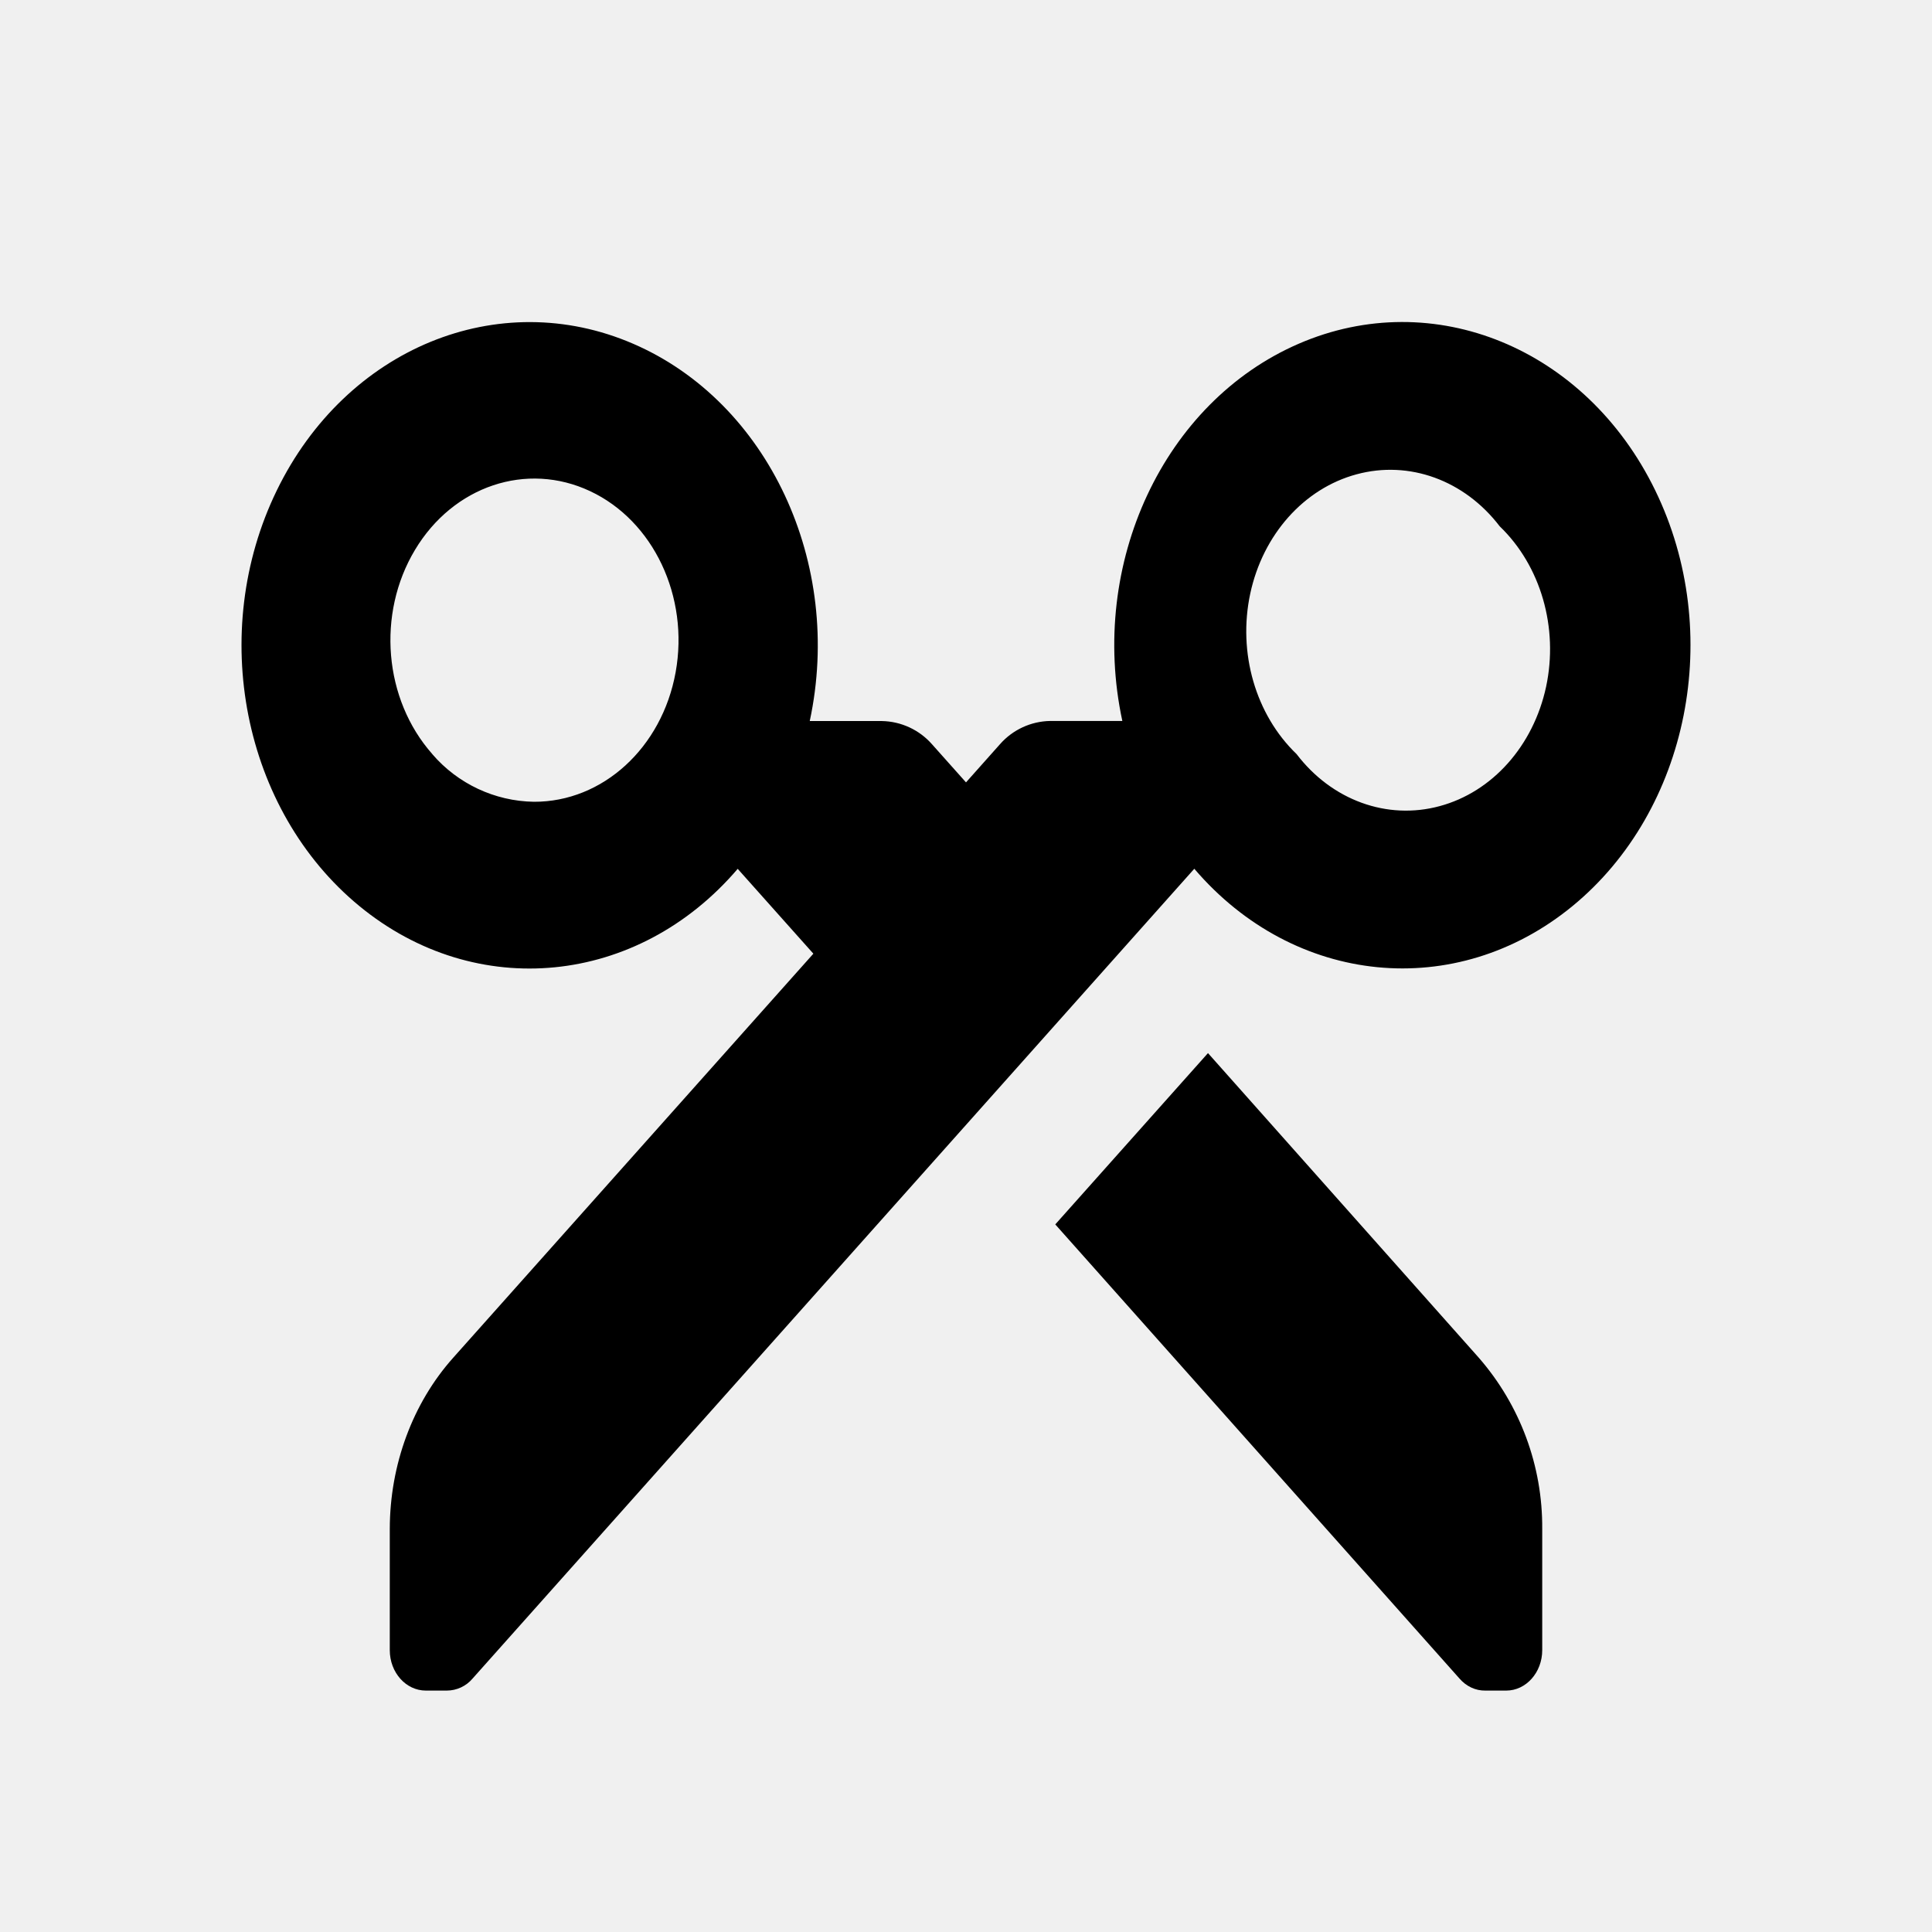
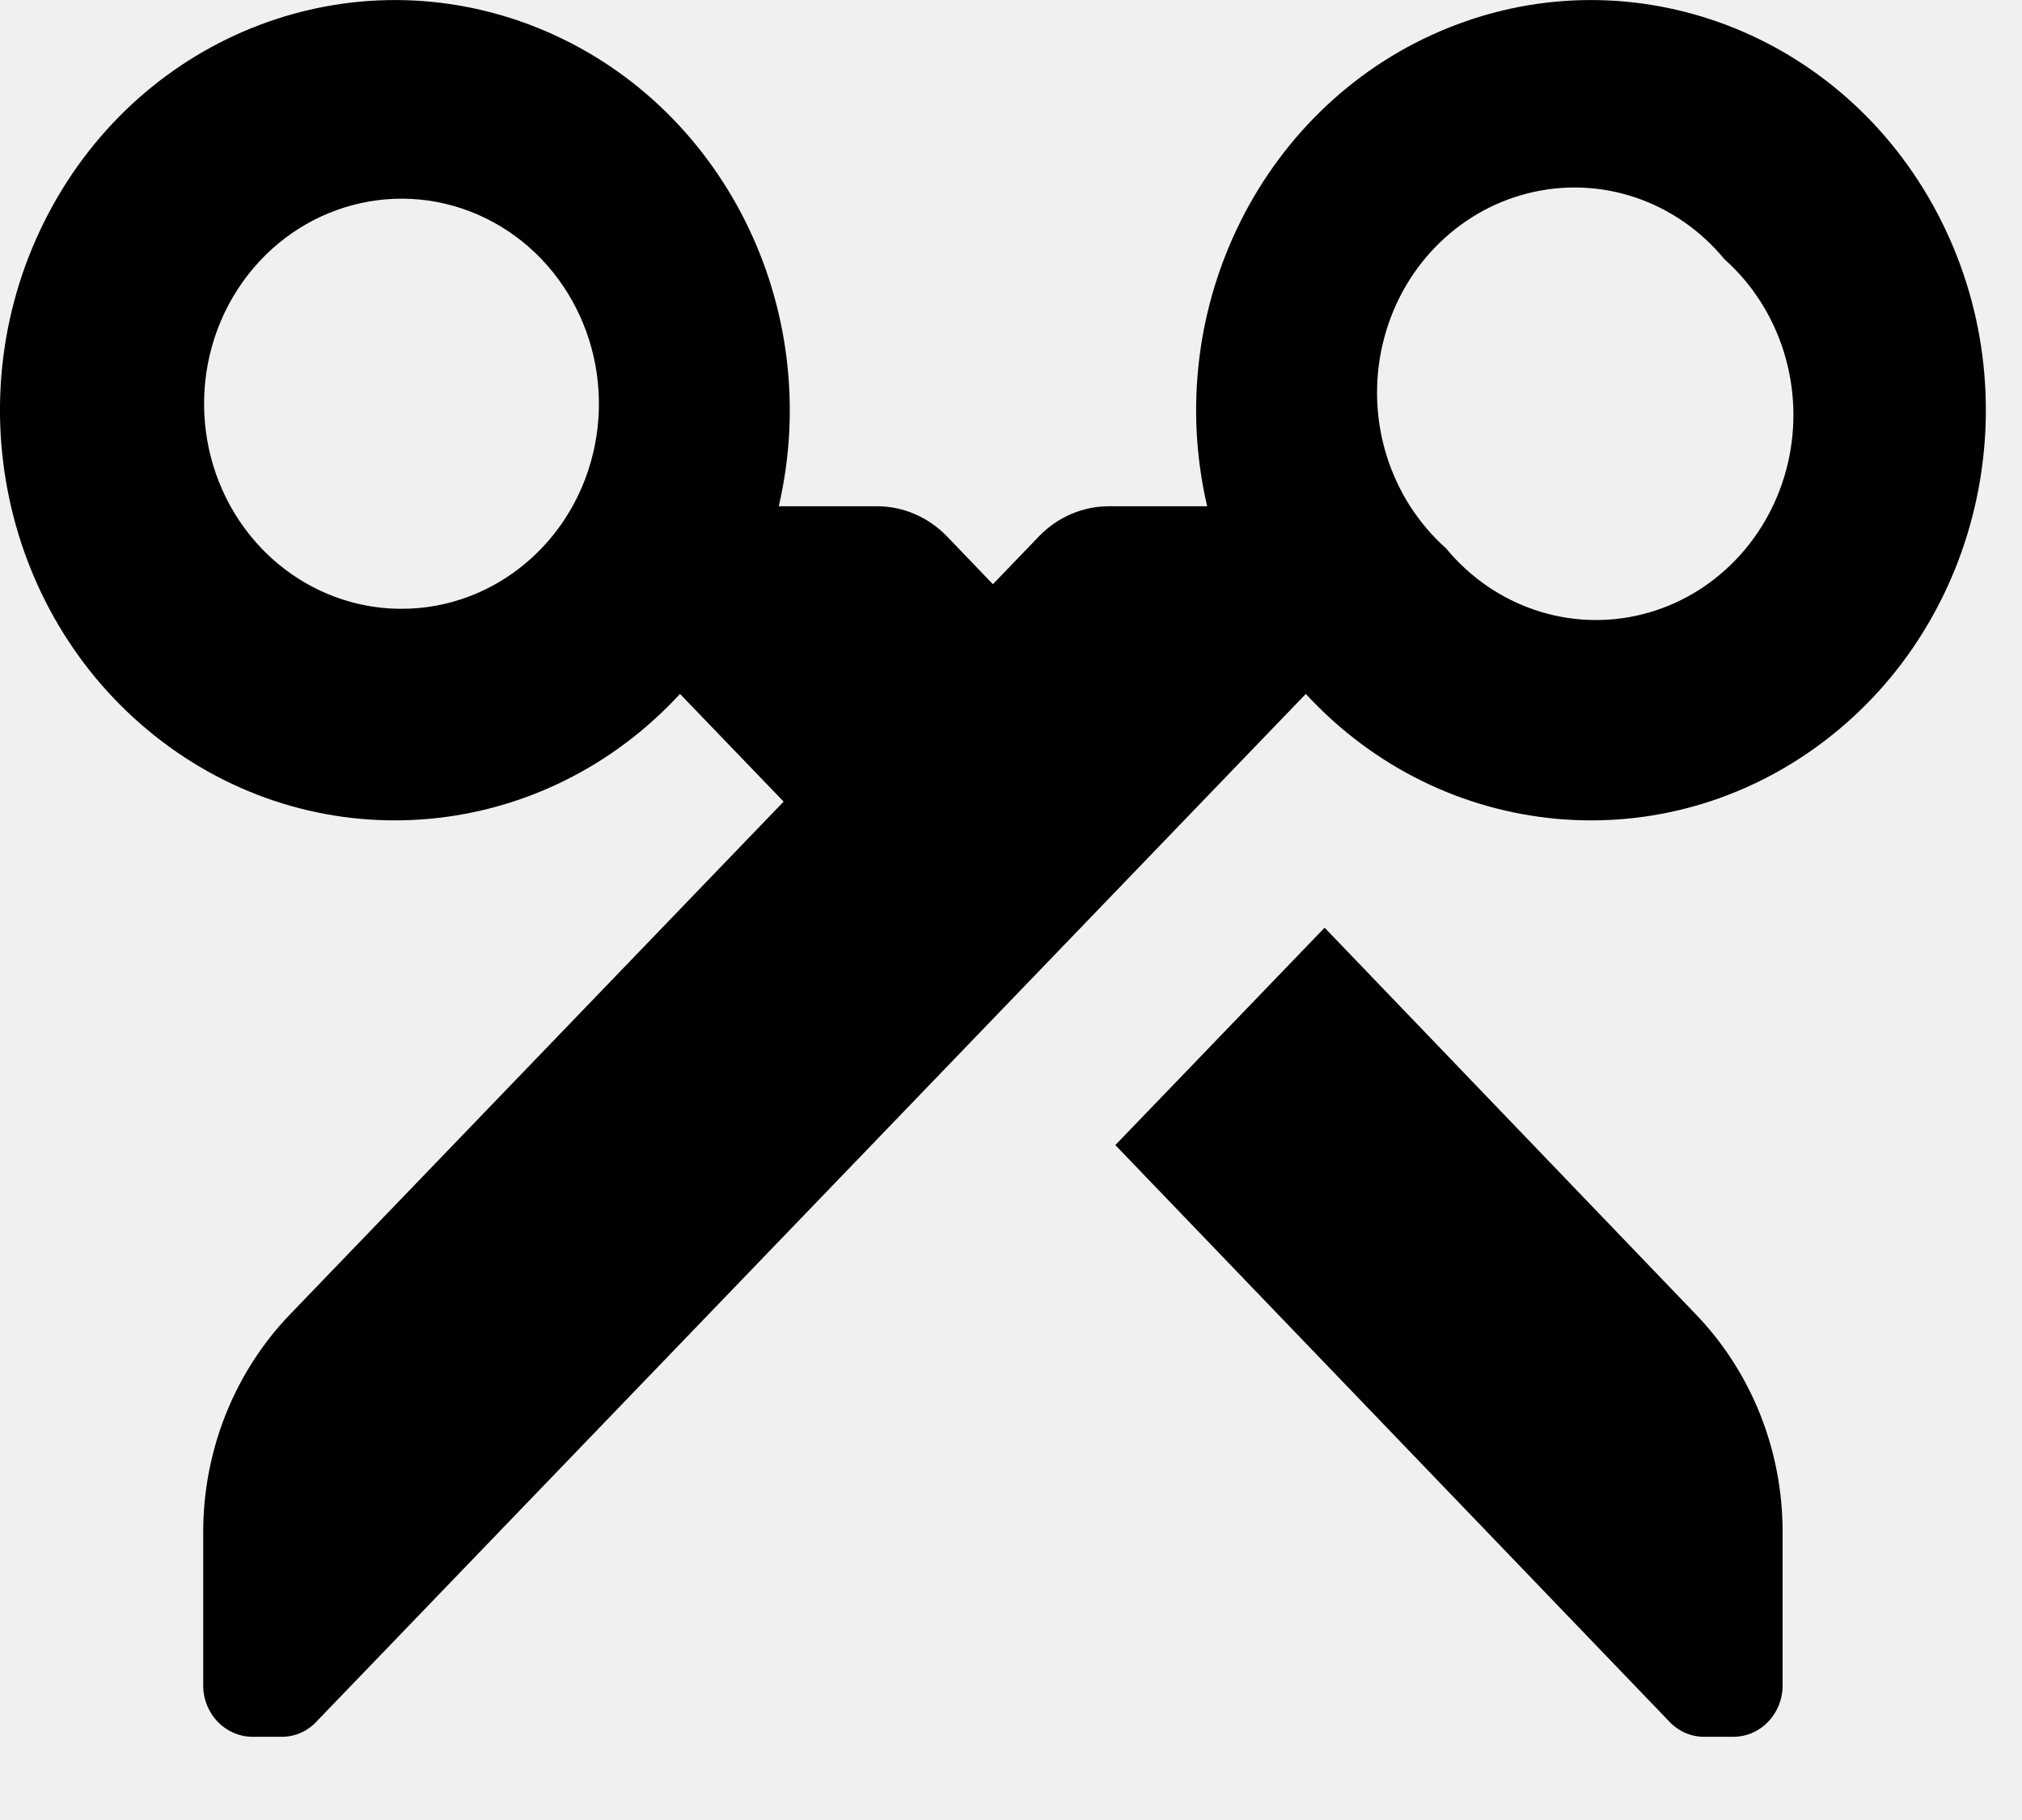
- <svg xmlns="http://www.w3.org/2000/svg" fill="currentColor" viewBox="0 0 24 24">
-   <mask id="a" width="18" height="17" x="3" y="4" maskUnits="userSpaceOnUse">
-     <path fill="white" d="M14.836 10.792c1.242 1.454 3.251 1.652 4.699.463 1.448-1.19 1.887-3.398 1.026-5.165-.86-1.766-2.754-2.545-4.428-1.82-1.675.725-2.612 2.728-2.191 4.686h-.895a.85.85 0 0 0-.626.29L12 9.719l-.42-.471a.85.85 0 0 0-.627-.291h-.894c.42-1.958-.517-3.961-2.192-4.686-1.674-.725-3.568.054-4.428 1.82-.861 1.767-.422 3.975 1.026 5.165s3.457.991 4.699-.463l.94 1.054-4.474 5.019c-.504.564-.787 1.33-.788 2.128v1.505c0 .277.2.502.448.502h.26a.42.42 0 0 0 .321-.15zM5.37 9.367c-.602-.68-.692-1.741-.215-2.536.476-.795 1.387-1.1 2.175-.73.788.369 1.233 1.311 1.063 2.25S7.486 9.963 6.632 9.96a1.7 1.7 0 0 1-1.262-.592m13.26-2.83c.51.49.733 1.26.576 1.994-.158.733-.668 1.306-1.322 1.482-.653.177-1.34-.073-1.777-.646-.51-.49-.733-1.26-.576-1.994.157-.733.667-1.306 1.321-1.482.654-.177 1.34.073 1.778.646m-.501 14.312c.084.098.2.153.322.151h.26c.246 0 .447-.225.447-.502v-1.506a3.2 3.2 0 0 0-.788-2.127l-3.364-3.784-1.897 2.128z" />
+ <svg xmlns="http://www.w3.org/2000/svg" width="20" height="18" viewBox="0 0 20 18" fill="none">
+   <mask id="mask0_2964_1117" maskUnits="userSpaceOnUse" x="0" y="0" width="20" height="18">
+     <path d="M12.916 6.863C14.271 8.332 16.464 8.532 18.044 7.33C19.624 6.129 20.103 3.897 19.164 2.112C18.225 0.327 16.158 -0.459 14.331 0.273C12.504 1.005 11.482 3.03 11.94 5.007H10.964C10.708 5.008 10.462 5.114 10.28 5.301L9.821 5.778L9.363 5.301C9.181 5.114 8.935 5.008 8.679 5.007H7.703C8.161 3.03 7.139 1.005 5.312 0.273C3.485 -0.459 1.418 0.327 0.479 2.112C-0.461 3.897 0.018 6.129 1.599 7.33C3.179 8.532 5.372 8.332 6.726 6.863L7.751 7.928L2.87 12.998C2.32 13.569 2.011 14.342 2.01 15.148V16.67C2.01 16.95 2.229 17.177 2.499 17.177H2.782C2.914 17.179 3.041 17.124 3.133 17.024L12.916 6.863ZM2.586 5.423C1.93 4.737 1.831 3.664 2.351 2.861C2.872 2.058 3.866 1.749 4.725 2.122C5.585 2.496 6.07 3.448 5.885 4.397C5.7 5.345 4.895 6.026 3.963 6.021C3.446 6.019 2.951 5.804 2.586 5.423ZM17.056 2.563C17.614 3.059 17.856 3.837 17.685 4.578C17.513 5.319 16.956 5.898 16.243 6.076C15.53 6.254 14.78 6.002 14.303 5.423C13.746 4.927 13.503 4.149 13.675 3.408C13.846 2.667 14.403 2.089 15.116 1.911C15.83 1.732 16.579 1.984 17.056 2.563ZM16.509 17.024C16.601 17.124 16.729 17.179 16.861 17.177H17.144C17.414 17.177 17.632 16.95 17.632 16.67V15.148C17.632 14.342 17.323 13.569 16.773 12.998L13.102 9.175L11.032 11.325L16.509 17.024Z" fill="white" />
  </mask>
-   <g mask="url(#a)">
-     <path fill="currentColor" d="M18.26-5.031H2.672c-2.53 0-4.582 2.215-4.582 4.948v18.487c0 2.733 2.051 4.948 4.582 4.948h15.586c2.53 0 4.582-2.215 4.582-4.948V-.083c0-2.733-2.052-4.948-4.582-4.948" />
+   <g mask="url(#mask0_2964_1117)">
+     <rect x="-5.357" y="-9.125" width="27.009" height="28.679" rx="5" fill="currentColor" />
  </g>
</svg>
